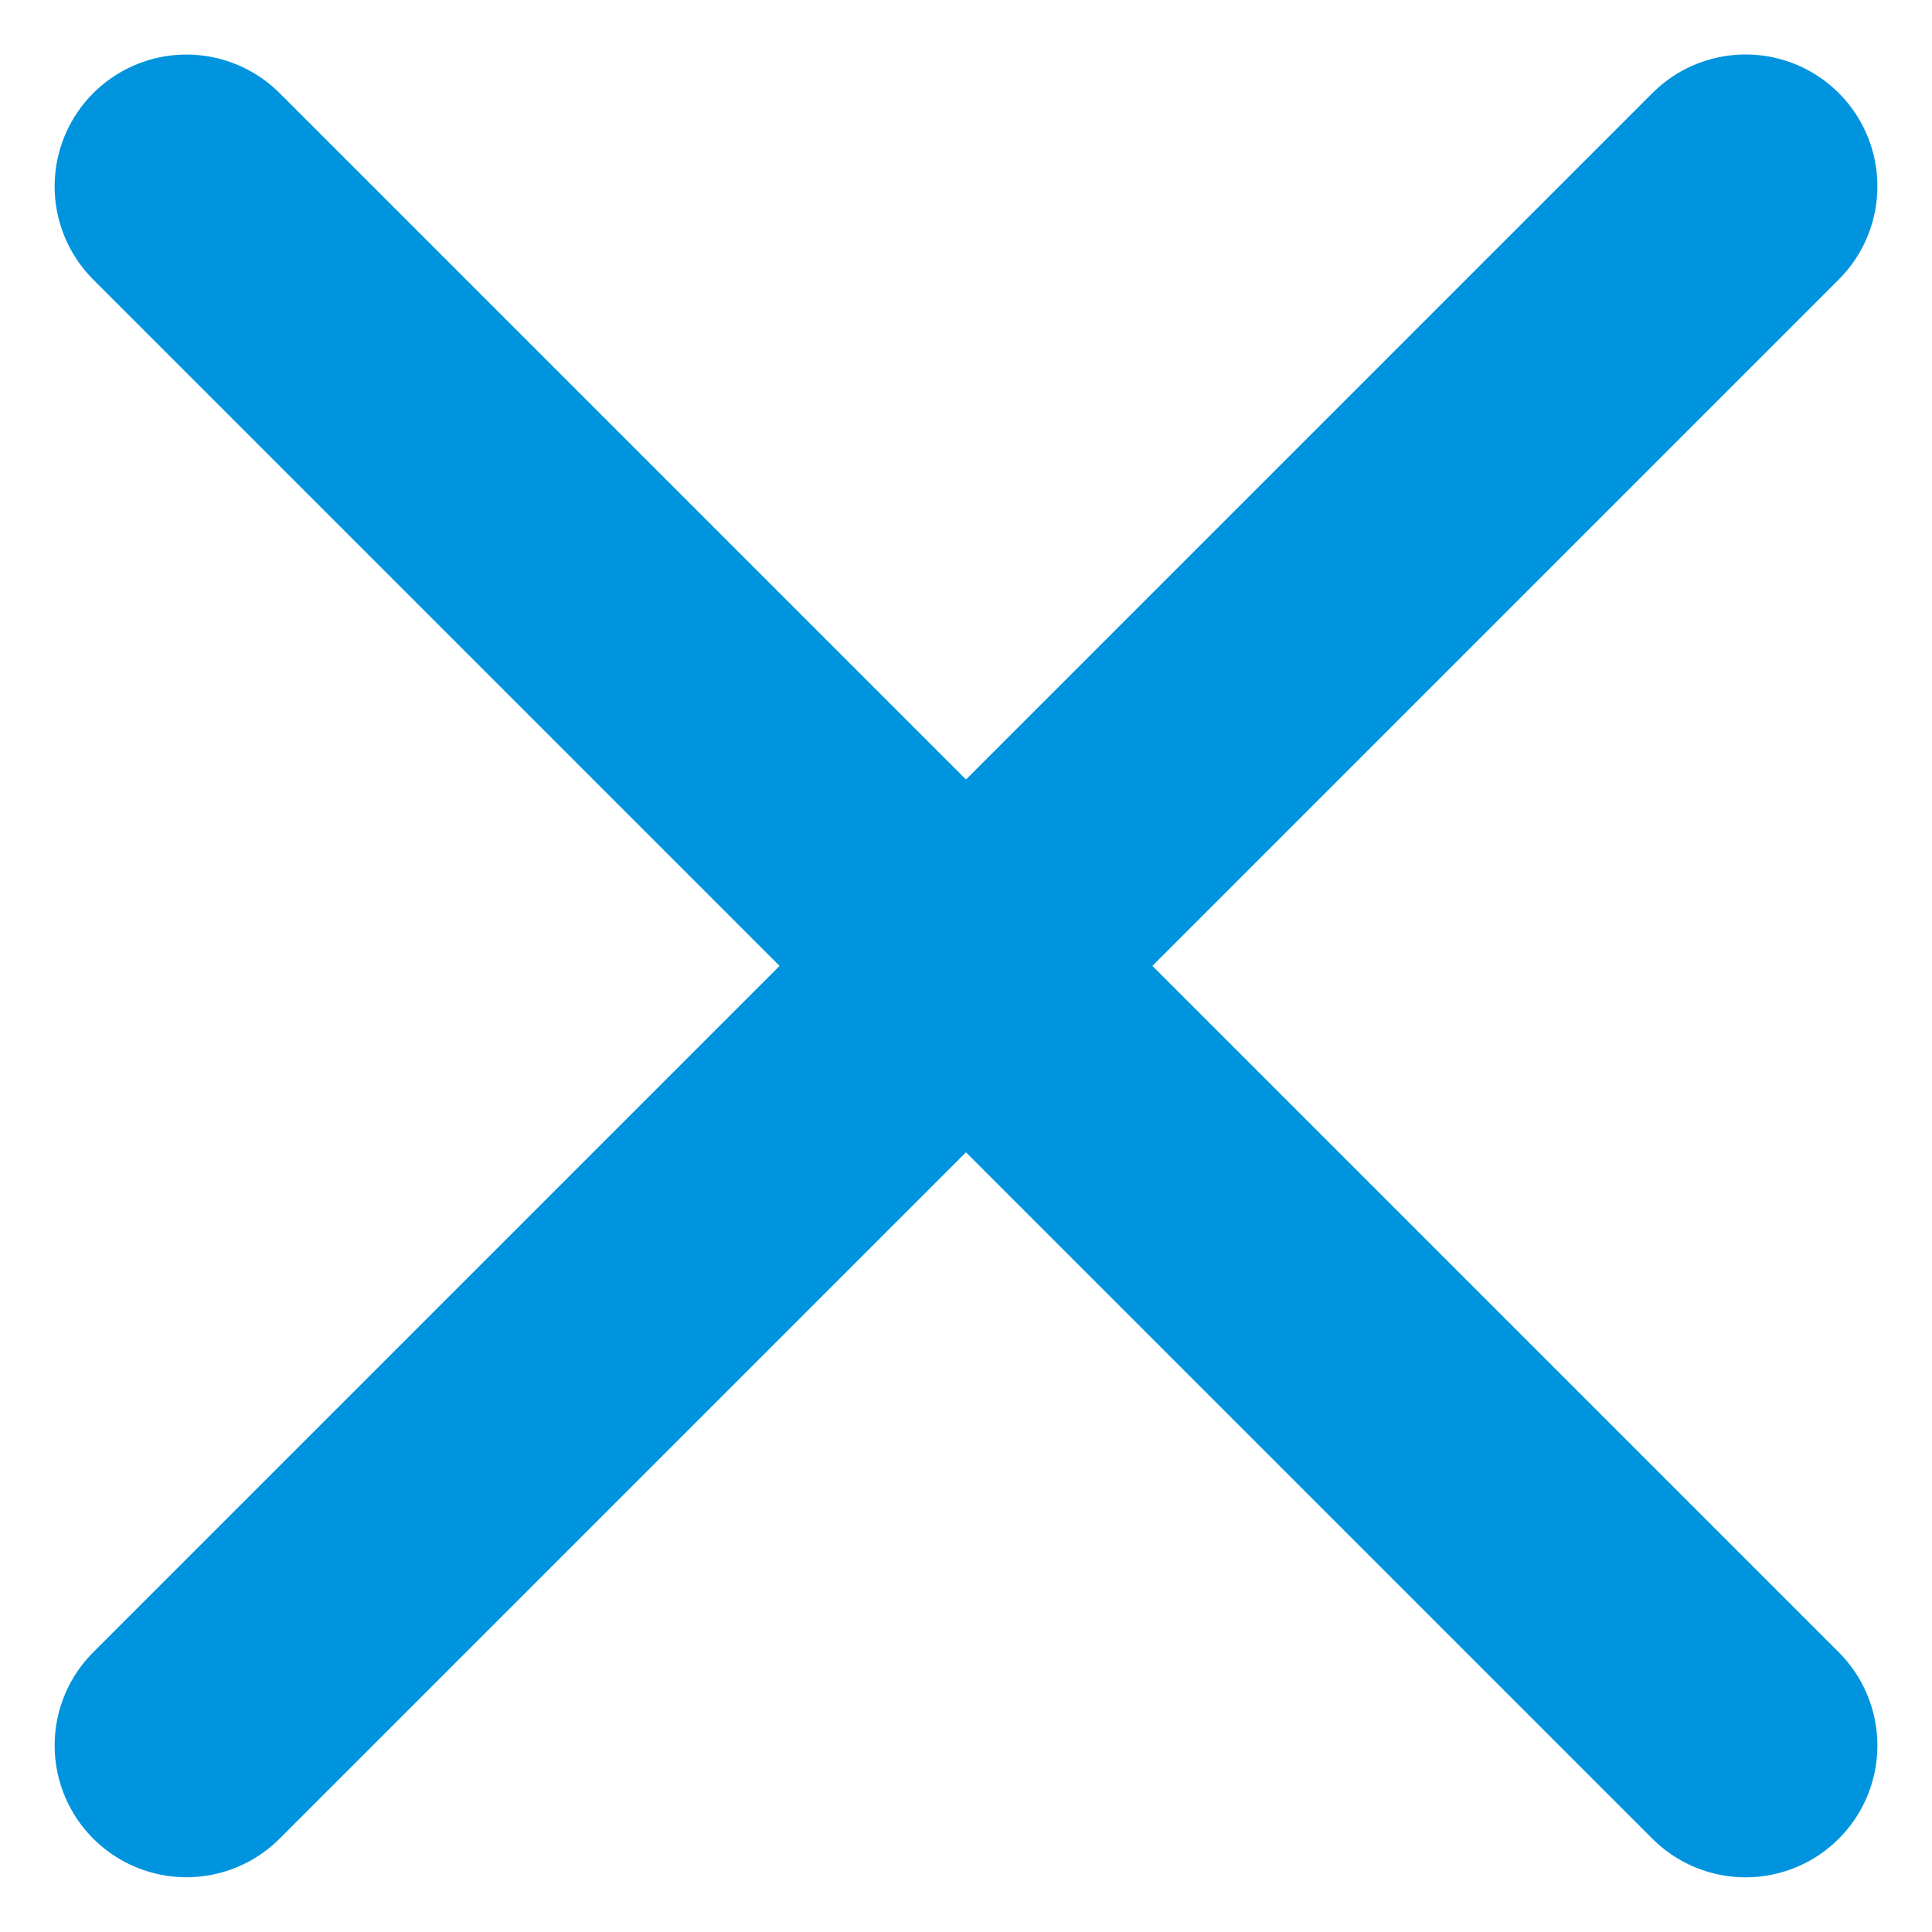
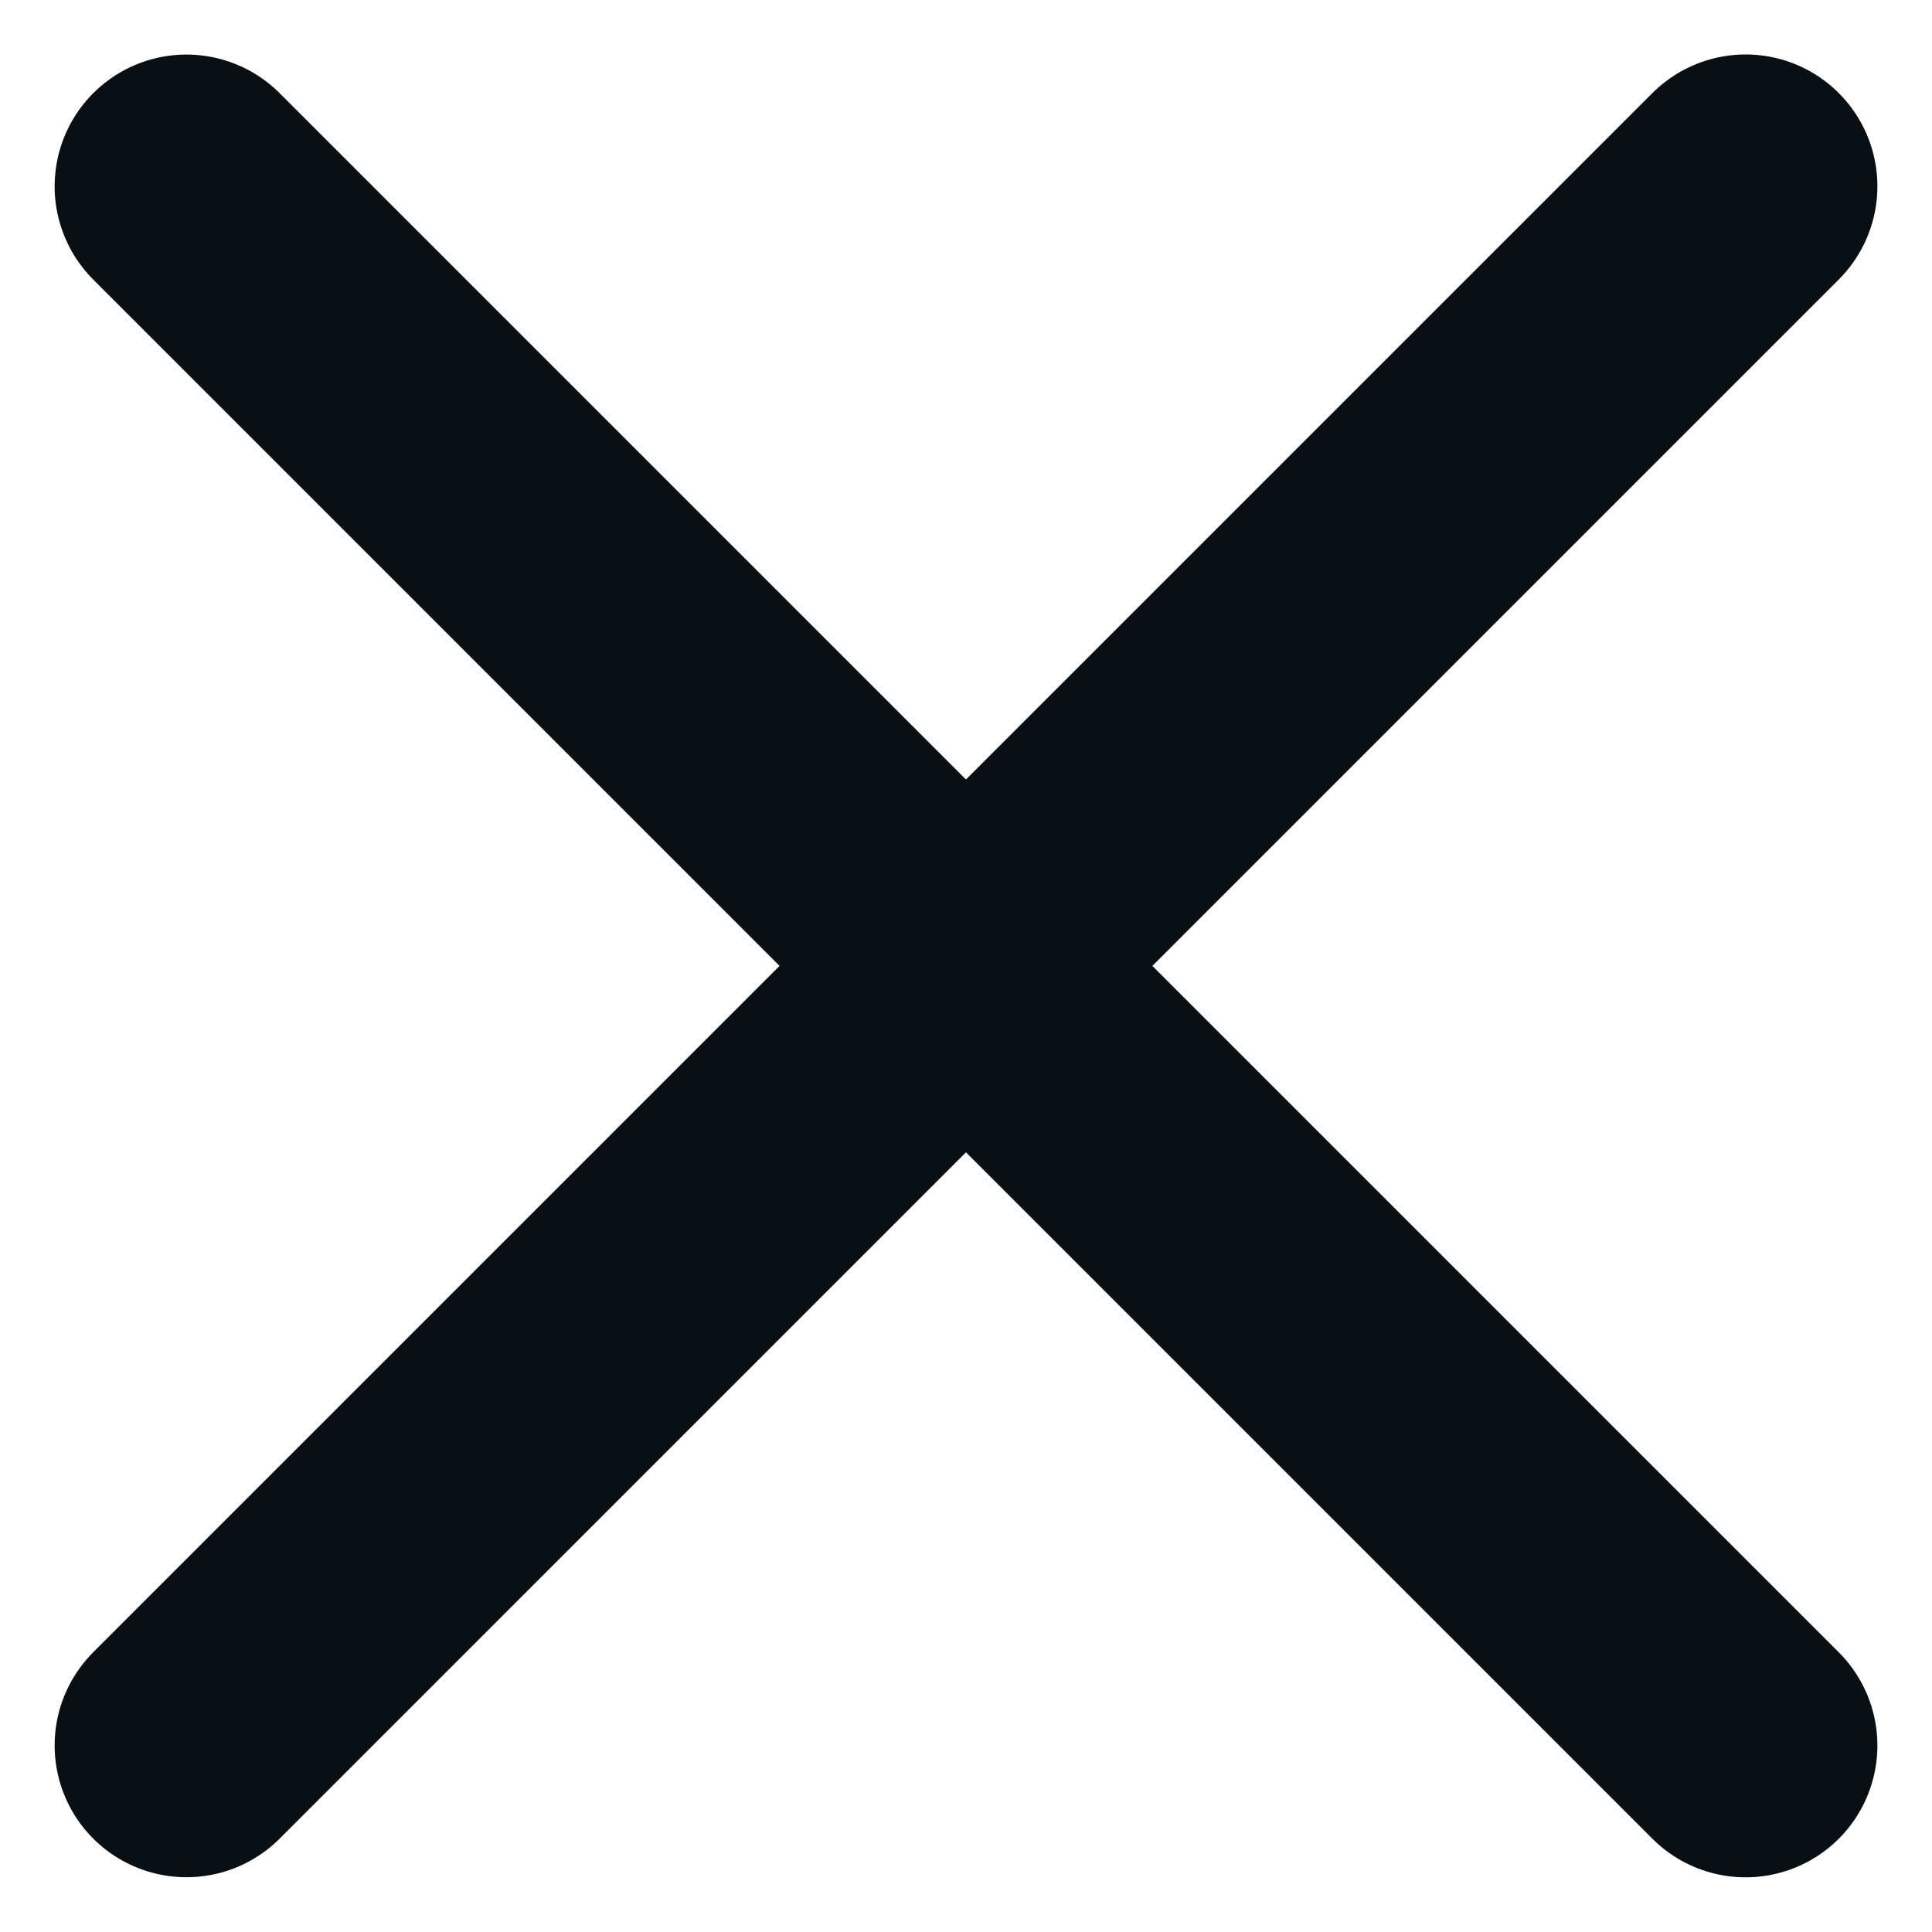
<svg xmlns="http://www.w3.org/2000/svg" width="14.658" height="14.657" viewBox="0 0 14.658 14.657">
  <g id="Group_55019" data-name="Group 55019" transform="translate(7.362 -65.537) rotate(45)">
-     <path id="Path_16269" data-name="Path 16269" d="M1208.519,143h-16.729" transform="translate(-1148.654 -91.453)" fill="none" stroke="#0094de" stroke-linecap="round" stroke-linejoin="round" stroke-width="2" />
-     <path id="Path_82456" data-name="Path 82456" d="M1208.519,143h-16.729" transform="translate(194.5 -1148.608) rotate(90)" fill="none" stroke="#0094de" stroke-linecap="round" stroke-linejoin="round" stroke-width="2" />
+     <path id="Path_16269" data-name="Path 16269" d="M1208.519,143h-16.729" transform="translate(-1148.654 -91.453)" fill="none" stroke="#0A0F14" stroke-linecap="round" stroke-linejoin="round" stroke-width="2" />
+     <path id="Path_82456" data-name="Path 82456" d="M1208.519,143h-16.729" transform="translate(194.5 -1148.608) rotate(90)" fill="none" stroke="#0A0F14" stroke-linecap="round" stroke-linejoin="round" stroke-width="2" />
  </g>
</svg>
